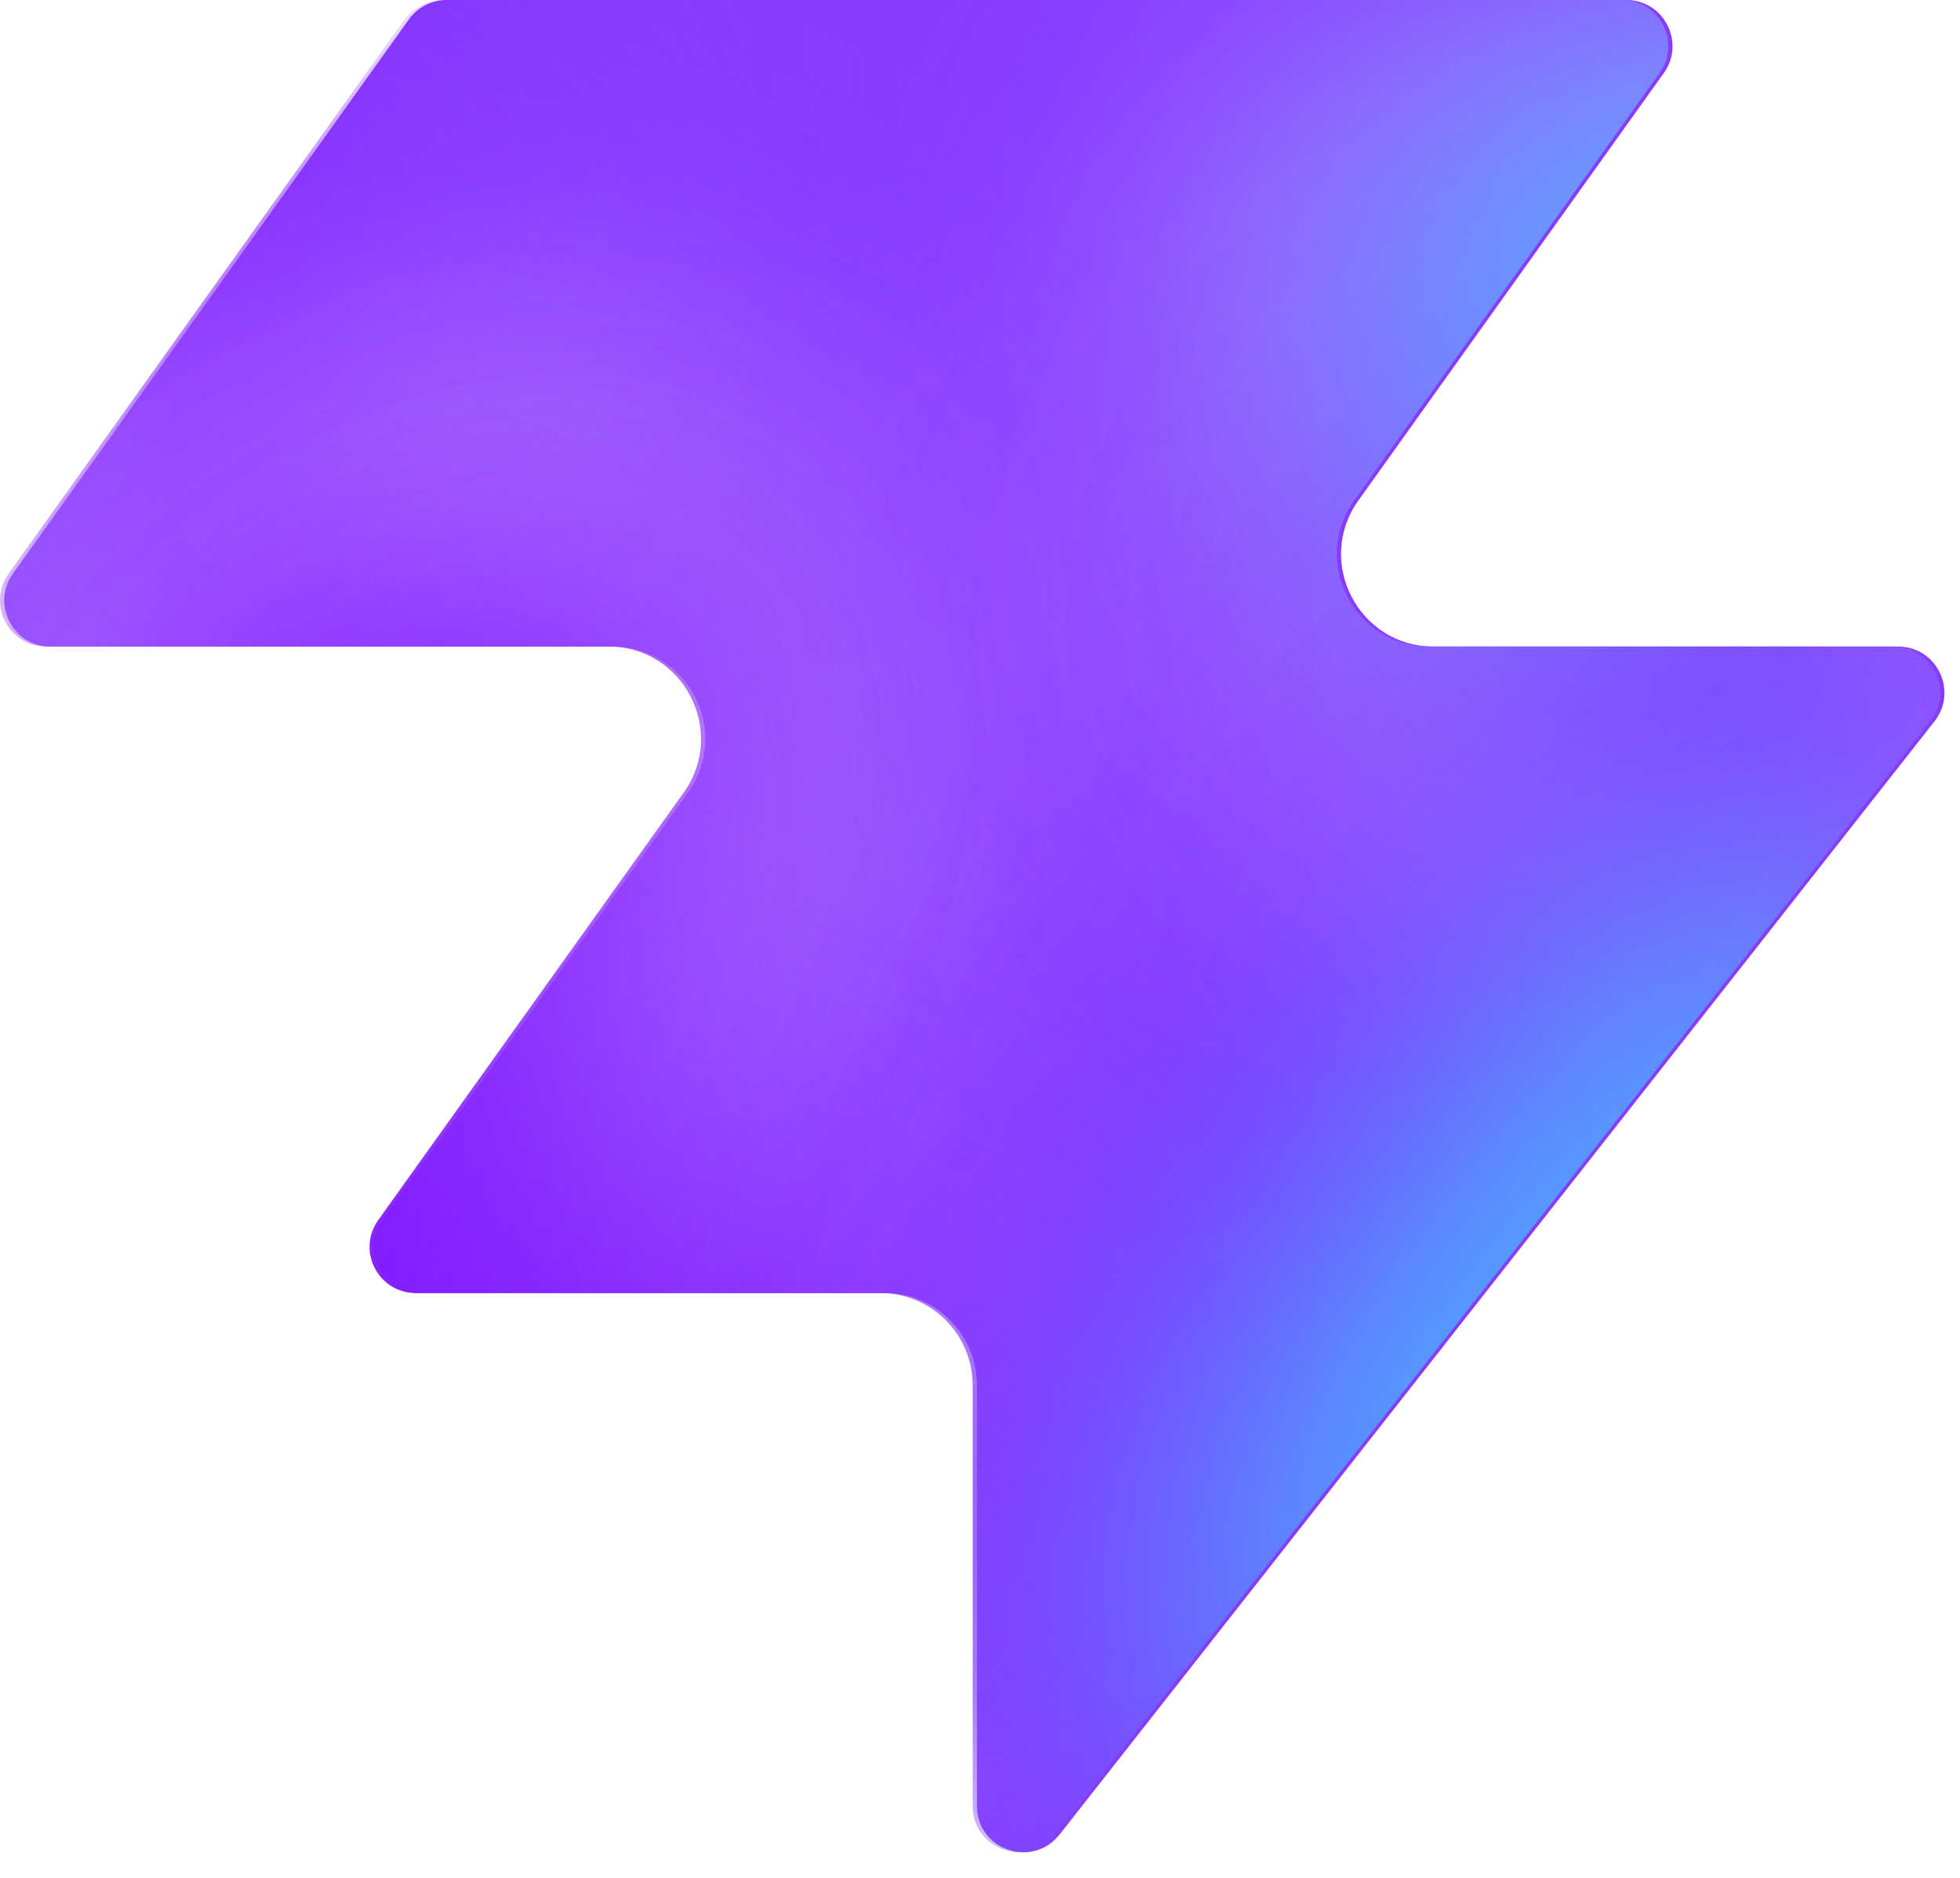
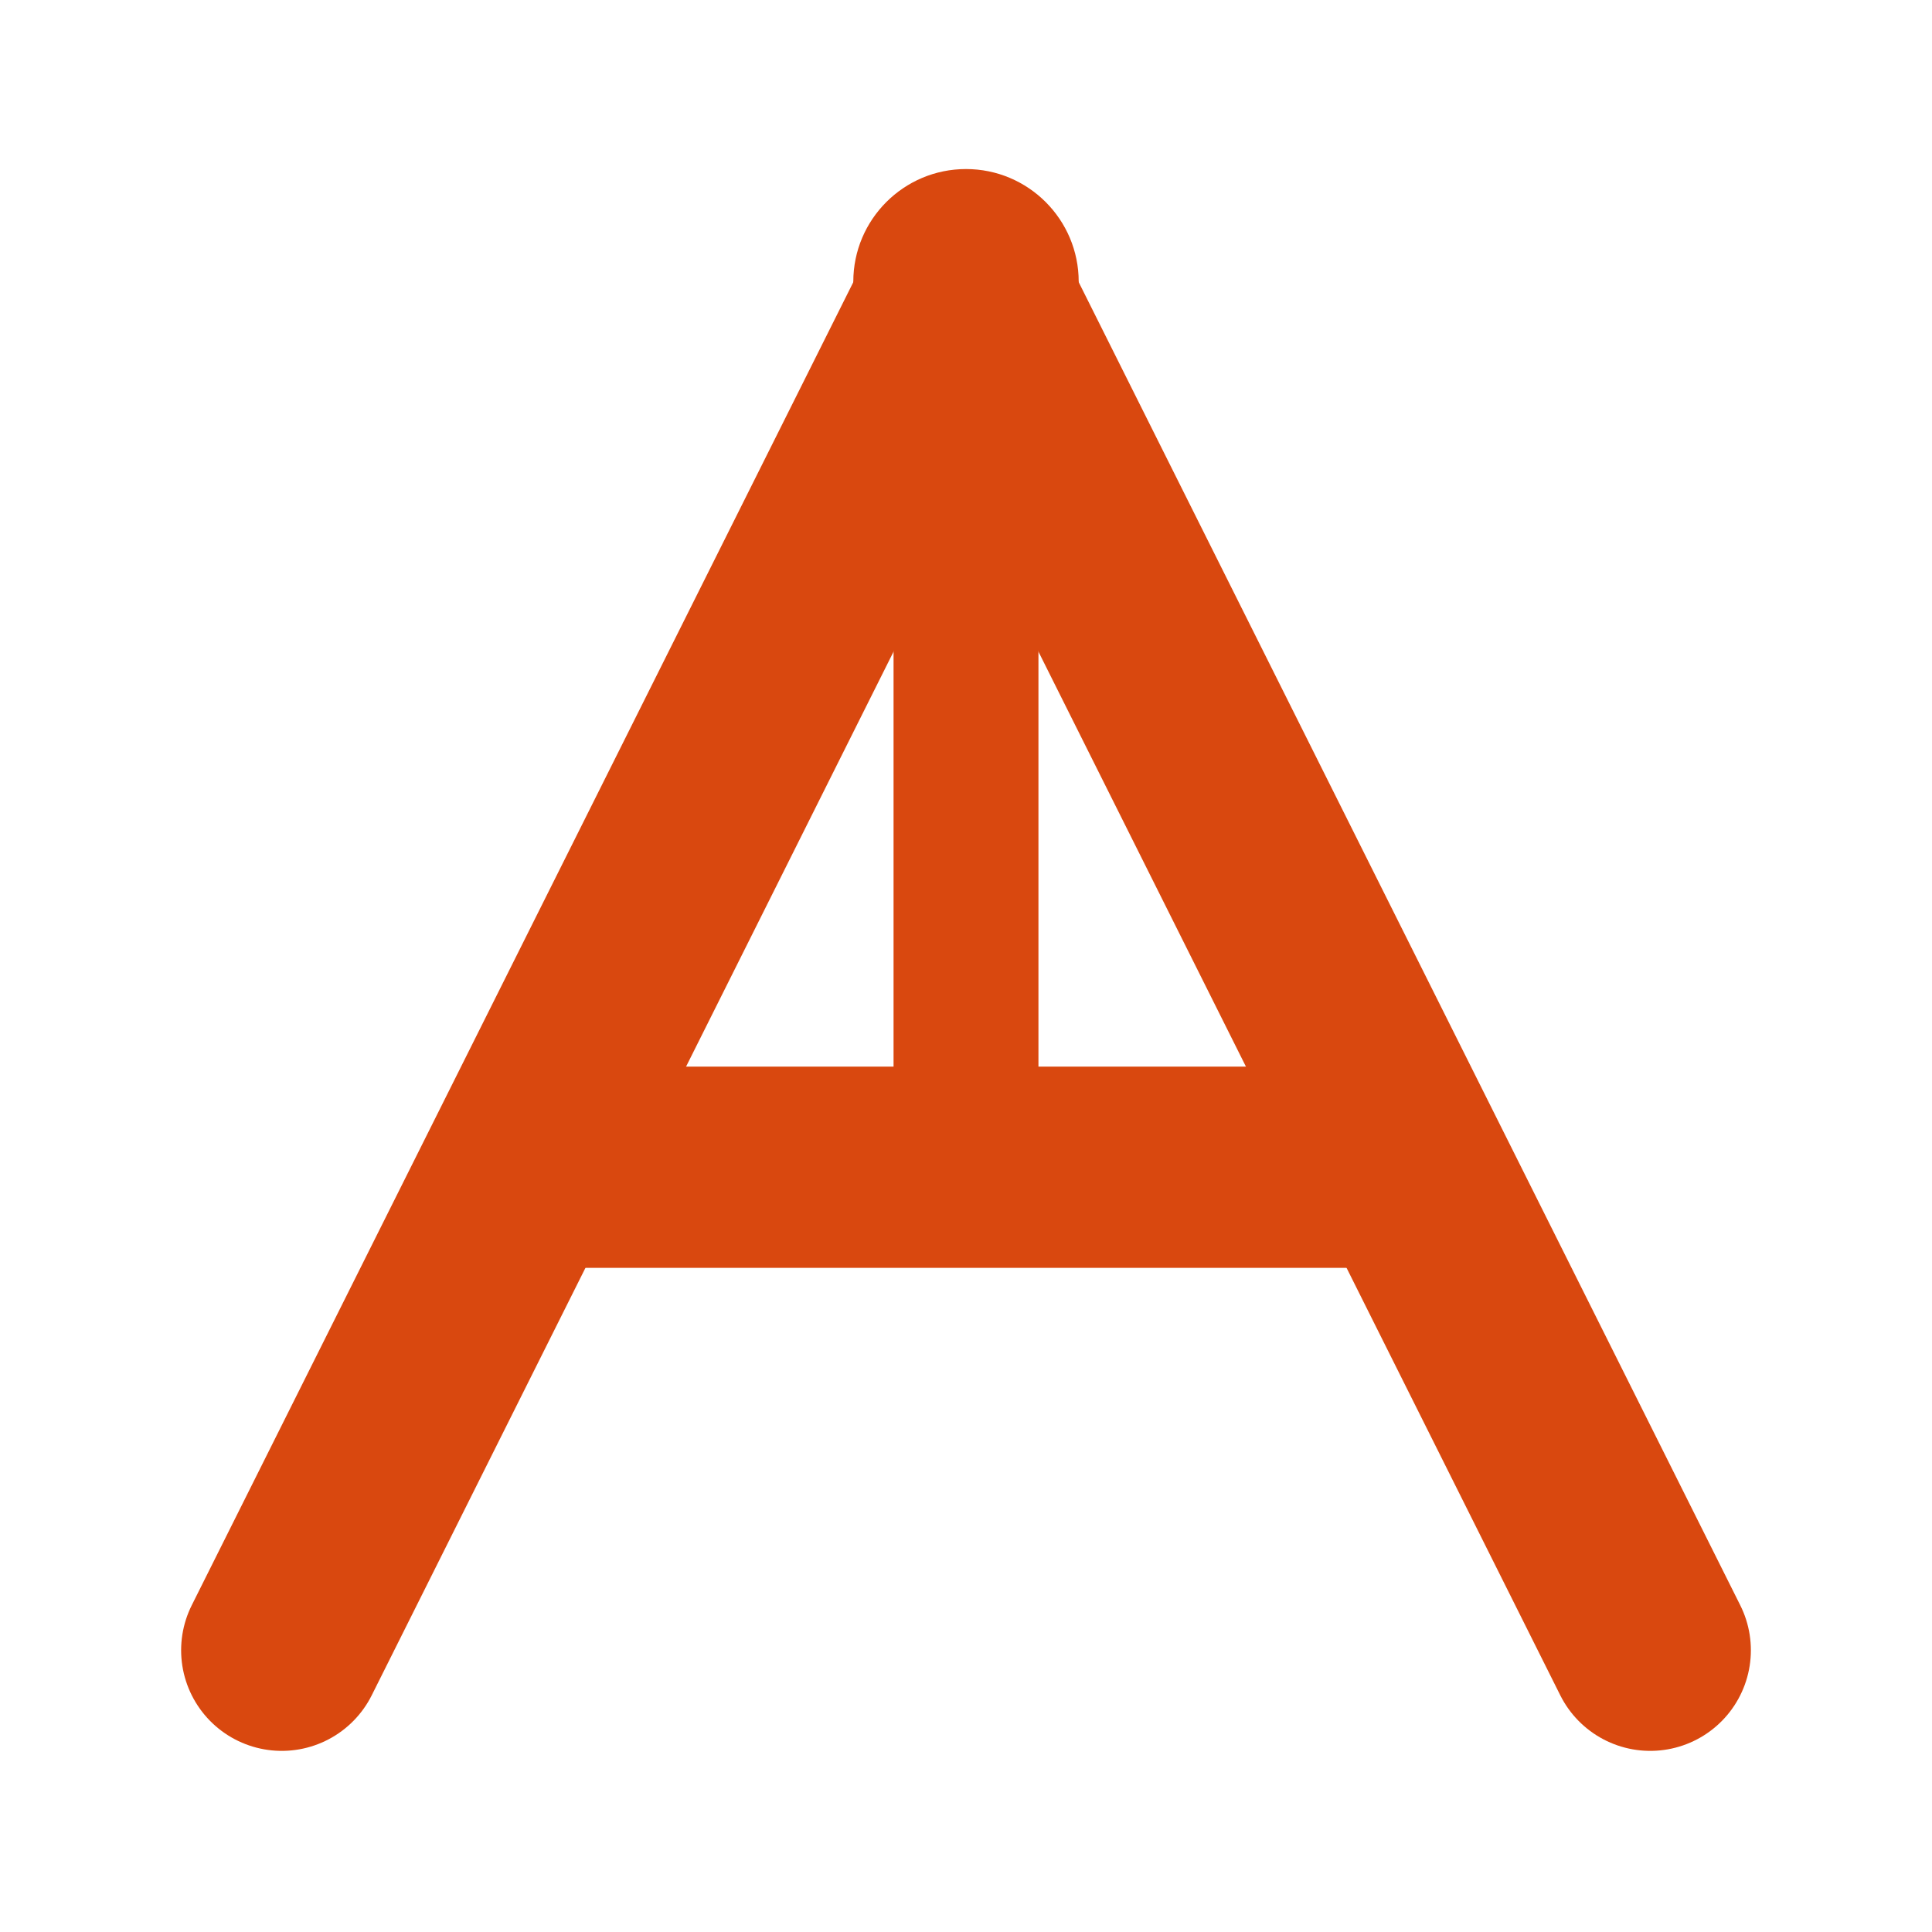
- <svg xmlns="http://www.w3.org/2000/svg" width="48" height="46" fill="none" viewBox="0 0 48 46">
-   <path fill="#863bff" d="M25.946 44.938c-.664.845-2.021.375-2.021-.698V33.937a2.26 2.26 0 0 0-2.262-2.262H10.287c-.92 0-1.456-1.04-.92-1.788l7.48-10.471c1.07-1.497 0-3.578-1.842-3.578H1.237c-.92 0-1.456-1.04-.92-1.788L10.013.474c.214-.297.556-.474.92-.474h28.894c.92 0 1.456 1.04.92 1.788l-7.48 10.471c-1.07 1.498 0 3.579 1.842 3.579h11.377c.943 0 1.473 1.088.89 1.83L25.947 44.94z" style="fill:#863bff;fill:color(display-p3 .525 .23 1);fill-opacity:1" />
-   <mask id="a" width="48" height="46" x="0" y="0" maskUnits="userSpaceOnUse" style="mask-type:alpha">
-     <path fill="#000" d="M25.842 44.938c-.664.844-2.021.375-2.021-.698V33.937a2.26 2.26 0 0 0-2.262-2.262H10.183c-.92 0-1.456-1.04-.92-1.788l7.48-10.471c1.07-1.498 0-3.579-1.842-3.579H1.133c-.92 0-1.456-1.04-.92-1.787L9.91.473c.214-.297.556-.474.92-.474h28.894c.92 0 1.456 1.04.92 1.788l-7.48 10.471c-1.07 1.498 0 3.578 1.842 3.578h11.377c.943 0 1.473 1.088.89 1.832L25.843 44.94z" style="fill:#000;fill-opacity:1" />
-   </mask>
-   <g mask="url(#a)">
-     <g filter="url(#b)">
-       <ellipse cx="5.508" cy="14.704" fill="#ede6ff" rx="5.508" ry="14.704" style="fill:#ede6ff;fill:color(display-p3 .927 .903 1);fill-opacity:1" transform="matrix(.00324 1 1 -.00324 -4.47 31.516)" />
-     </g>
-     <g filter="url(#c)">
-       <ellipse cx="10.399" cy="29.851" fill="#ede6ff" rx="10.399" ry="29.851" style="fill:#ede6ff;fill:color(display-p3 .927 .903 1);fill-opacity:1" transform="matrix(.00324 1 1 -.00324 -39.328 7.883)" />
-     </g>
-     <g filter="url(#d)">
-       <ellipse cx="5.508" cy="30.487" fill="#7e14ff" rx="5.508" ry="30.487" style="fill:#7e14ff;fill:color(display-p3 .492 .077 1);fill-opacity:1" transform="rotate(89.814 -25.913 -14.639)scale(1 -1)" />
-     </g>
-     <g filter="url(#e)">
-       <ellipse cx="5.508" cy="30.599" fill="#7e14ff" rx="5.508" ry="30.599" style="fill:#7e14ff;fill:color(display-p3 .492 .077 1);fill-opacity:1" transform="rotate(89.814 -32.644 -3.334)scale(1 -1)" />
-     </g>
-     <g filter="url(#f)">
-       <ellipse cx="5.508" cy="30.599" fill="#7e14ff" rx="5.508" ry="30.599" style="fill:#7e14ff;fill:color(display-p3 .492 .077 1);fill-opacity:1" transform="matrix(.00324 1 1 -.00324 -34.34 30.47)" />
-     </g>
-     <g filter="url(#g)">
-       <ellipse cx="14.072" cy="22.078" fill="#ede6ff" rx="14.072" ry="22.078" style="fill:#ede6ff;fill:color(display-p3 .927 .903 1);fill-opacity:1" transform="rotate(93.35 24.506 48.493)scale(-1 1)" />
-     </g>
-     <g filter="url(#h)">
-       <ellipse cx="3.47" cy="21.501" fill="#7e14ff" rx="3.47" ry="21.501" style="fill:#7e14ff;fill:color(display-p3 .492 .077 1);fill-opacity:1" transform="rotate(89.009 28.708 47.59)scale(-1 1)" />
-     </g>
-     <g filter="url(#i)">
-       <ellipse cx="3.47" cy="21.501" fill="#7e14ff" rx="3.47" ry="21.501" style="fill:#7e14ff;fill:color(display-p3 .492 .077 1);fill-opacity:1" transform="rotate(89.009 28.708 47.59)scale(-1 1)" />
-     </g>
-     <g filter="url(#j)">
-       <ellipse cx=".387" cy="8.972" fill="#7e14ff" rx="4.407" ry="29.108" style="fill:#7e14ff;fill:color(display-p3 .492 .077 1);fill-opacity:1" transform="rotate(39.51 .387 8.972)" />
-     </g>
-     <g filter="url(#k)">
-       <ellipse cx="47.523" cy="-6.092" fill="#7e14ff" rx="4.407" ry="29.108" style="fill:#7e14ff;fill:color(display-p3 .492 .077 1);fill-opacity:1" transform="rotate(37.892 47.523 -6.092)" />
-     </g>
-     <g filter="url(#l)">
-       <ellipse cx="41.412" cy="6.333" fill="#47bfff" rx="5.971" ry="9.665" style="fill:#47bfff;fill:color(display-p3 .28 .748 1);fill-opacity:1" transform="rotate(37.892 41.412 6.333)" />
-     </g>
-     <g filter="url(#m)">
-       <ellipse cx="-1.879" cy="38.332" fill="#7e14ff" rx="4.407" ry="29.108" style="fill:#7e14ff;fill:color(display-p3 .492 .077 1);fill-opacity:1" transform="rotate(37.892 -1.88 38.332)" />
-     </g>
-     <g filter="url(#n)">
-       <ellipse cx="-1.879" cy="38.332" fill="#7e14ff" rx="4.407" ry="29.108" style="fill:#7e14ff;fill:color(display-p3 .492 .077 1);fill-opacity:1" transform="rotate(37.892 -1.88 38.332)" />
-     </g>
-     <g filter="url(#o)">
-       <ellipse cx="35.651" cy="29.907" fill="#7e14ff" rx="4.407" ry="29.108" style="fill:#7e14ff;fill:color(display-p3 .492 .077 1);fill-opacity:1" transform="rotate(37.892 35.651 29.907)" />
-     </g>
-     <g filter="url(#p)">
-       <ellipse cx="38.418" cy="32.4" fill="#47bfff" rx="5.971" ry="15.297" style="fill:#47bfff;fill:color(display-p3 .28 .748 1);fill-opacity:1" transform="rotate(37.892 38.418 32.4)" />
-     </g>
-   </g>
-   <defs>
-     <filter id="b" width="60.045" height="41.654" x="-19.77" y="16.149" color-interpolation-filters="sRGB" filterUnits="userSpaceOnUse">
-       <feFlood flood-opacity="0" result="BackgroundImageFix" />
-       <feBlend in="SourceGraphic" in2="BackgroundImageFix" result="shape" />
-       <feGaussianBlur result="effect1_foregroundBlur_2002_17158" stdDeviation="7.659" />
-     </filter>
-     <filter id="c" width="90.34" height="51.437" x="-54.613" y="-7.533" color-interpolation-filters="sRGB" filterUnits="userSpaceOnUse">
-       <feFlood flood-opacity="0" result="BackgroundImageFix" />
-       <feBlend in="SourceGraphic" in2="BackgroundImageFix" result="shape" />
-       <feGaussianBlur result="effect1_foregroundBlur_2002_17158" stdDeviation="7.659" />
-     </filter>
-     <filter id="d" width="79.355" height="29.4" x="-49.64" y="2.03" color-interpolation-filters="sRGB" filterUnits="userSpaceOnUse">
-       <feFlood flood-opacity="0" result="BackgroundImageFix" />
-       <feBlend in="SourceGraphic" in2="BackgroundImageFix" result="shape" />
-       <feGaussianBlur result="effect1_foregroundBlur_2002_17158" stdDeviation="4.596" />
-     </filter>
-     <filter id="e" width="79.579" height="29.4" x="-45.045" y="20.029" color-interpolation-filters="sRGB" filterUnits="userSpaceOnUse">
-       <feFlood flood-opacity="0" result="BackgroundImageFix" />
-       <feBlend in="SourceGraphic" in2="BackgroundImageFix" result="shape" />
-       <feGaussianBlur result="effect1_foregroundBlur_2002_17158" stdDeviation="4.596" />
-     </filter>
-     <filter id="f" width="79.579" height="29.4" x="-43.513" y="21.178" color-interpolation-filters="sRGB" filterUnits="userSpaceOnUse">
-       <feFlood flood-opacity="0" result="BackgroundImageFix" />
-       <feBlend in="SourceGraphic" in2="BackgroundImageFix" result="shape" />
-       <feGaussianBlur result="effect1_foregroundBlur_2002_17158" stdDeviation="4.596" />
-     </filter>
-     <filter id="g" width="74.749" height="58.852" x="15.756" y="-17.901" color-interpolation-filters="sRGB" filterUnits="userSpaceOnUse">
-       <feFlood flood-opacity="0" result="BackgroundImageFix" />
-       <feBlend in="SourceGraphic" in2="BackgroundImageFix" result="shape" />
-       <feGaussianBlur result="effect1_foregroundBlur_2002_17158" stdDeviation="7.659" />
-     </filter>
-     <filter id="h" width="61.377" height="25.362" x="23.548" y="2.284" color-interpolation-filters="sRGB" filterUnits="userSpaceOnUse">
-       <feFlood flood-opacity="0" result="BackgroundImageFix" />
-       <feBlend in="SourceGraphic" in2="BackgroundImageFix" result="shape" />
-       <feGaussianBlur result="effect1_foregroundBlur_2002_17158" stdDeviation="4.596" />
-     </filter>
-     <filter id="i" width="61.377" height="25.362" x="23.548" y="2.284" color-interpolation-filters="sRGB" filterUnits="userSpaceOnUse">
-       <feFlood flood-opacity="0" result="BackgroundImageFix" />
-       <feBlend in="SourceGraphic" in2="BackgroundImageFix" result="shape" />
-       <feGaussianBlur result="effect1_foregroundBlur_2002_17158" stdDeviation="4.596" />
-     </filter>
-     <filter id="j" width="56.045" height="63.649" x="-27.636" y="-22.853" color-interpolation-filters="sRGB" filterUnits="userSpaceOnUse">
-       <feFlood flood-opacity="0" result="BackgroundImageFix" />
-       <feBlend in="SourceGraphic" in2="BackgroundImageFix" result="shape" />
-       <feGaussianBlur result="effect1_foregroundBlur_2002_17158" stdDeviation="4.596" />
-     </filter>
-     <filter id="k" width="54.814" height="64.646" x="20.116" y="-38.415" color-interpolation-filters="sRGB" filterUnits="userSpaceOnUse">
-       <feFlood flood-opacity="0" result="BackgroundImageFix" />
-       <feBlend in="SourceGraphic" in2="BackgroundImageFix" result="shape" />
-       <feGaussianBlur result="effect1_foregroundBlur_2002_17158" stdDeviation="4.596" />
-     </filter>
-     <filter id="l" width="33.541" height="35.313" x="24.641" y="-11.323" color-interpolation-filters="sRGB" filterUnits="userSpaceOnUse">
-       <feFlood flood-opacity="0" result="BackgroundImageFix" />
-       <feBlend in="SourceGraphic" in2="BackgroundImageFix" result="shape" />
-       <feGaussianBlur result="effect1_foregroundBlur_2002_17158" stdDeviation="4.596" />
-     </filter>
-     <filter id="m" width="54.814" height="64.646" x="-29.286" y="6.009" color-interpolation-filters="sRGB" filterUnits="userSpaceOnUse">
-       <feFlood flood-opacity="0" result="BackgroundImageFix" />
-       <feBlend in="SourceGraphic" in2="BackgroundImageFix" result="shape" />
-       <feGaussianBlur result="effect1_foregroundBlur_2002_17158" stdDeviation="4.596" />
-     </filter>
-     <filter id="n" width="54.814" height="64.646" x="-29.286" y="6.009" color-interpolation-filters="sRGB" filterUnits="userSpaceOnUse">
-       <feFlood flood-opacity="0" result="BackgroundImageFix" />
-       <feBlend in="SourceGraphic" in2="BackgroundImageFix" result="shape" />
-       <feGaussianBlur result="effect1_foregroundBlur_2002_17158" stdDeviation="4.596" />
-     </filter>
-     <filter id="o" width="54.814" height="64.646" x="8.244" y="-2.416" color-interpolation-filters="sRGB" filterUnits="userSpaceOnUse">
-       <feFlood flood-opacity="0" result="BackgroundImageFix" />
-       <feBlend in="SourceGraphic" in2="BackgroundImageFix" result="shape" />
-       <feGaussianBlur result="effect1_foregroundBlur_2002_17158" stdDeviation="4.596" />
-     </filter>
-     <filter id="p" width="39.409" height="43.623" x="18.713" y="10.588" color-interpolation-filters="sRGB" filterUnits="userSpaceOnUse">
-       <feFlood flood-opacity="0" result="BackgroundImageFix" />
-       <feBlend in="SourceGraphic" in2="BackgroundImageFix" result="shape" />
-       <feGaussianBlur result="effect1_foregroundBlur_2002_17158" stdDeviation="4.596" />
-     </filter>
-   </defs>
+ <svg xmlns="http://www.w3.org/2000/svg" viewBox="0 0 48 48" fill="none">
+   <path d="M24 7 L7 41 M24 7 L41 41" stroke="#D9480F" stroke-width="5" stroke-linecap="round" />
+   <path d="M13.5 29 L34.5 29" stroke="#D9480F" stroke-width="5" stroke-linecap="round" />
+   <path d="M24 7 L24 29" stroke="#D9480F" stroke-width="3.6" stroke-linecap="round" />
+   <circle cx="24" cy="7" r="2.8" fill="#D9480F" />
+   <circle cx="13.5" cy="29" r="2.4" fill="#D9480F" />
+   <circle cx="34.5" cy="29" r="2.4" fill="#D9480F" />
</svg>
